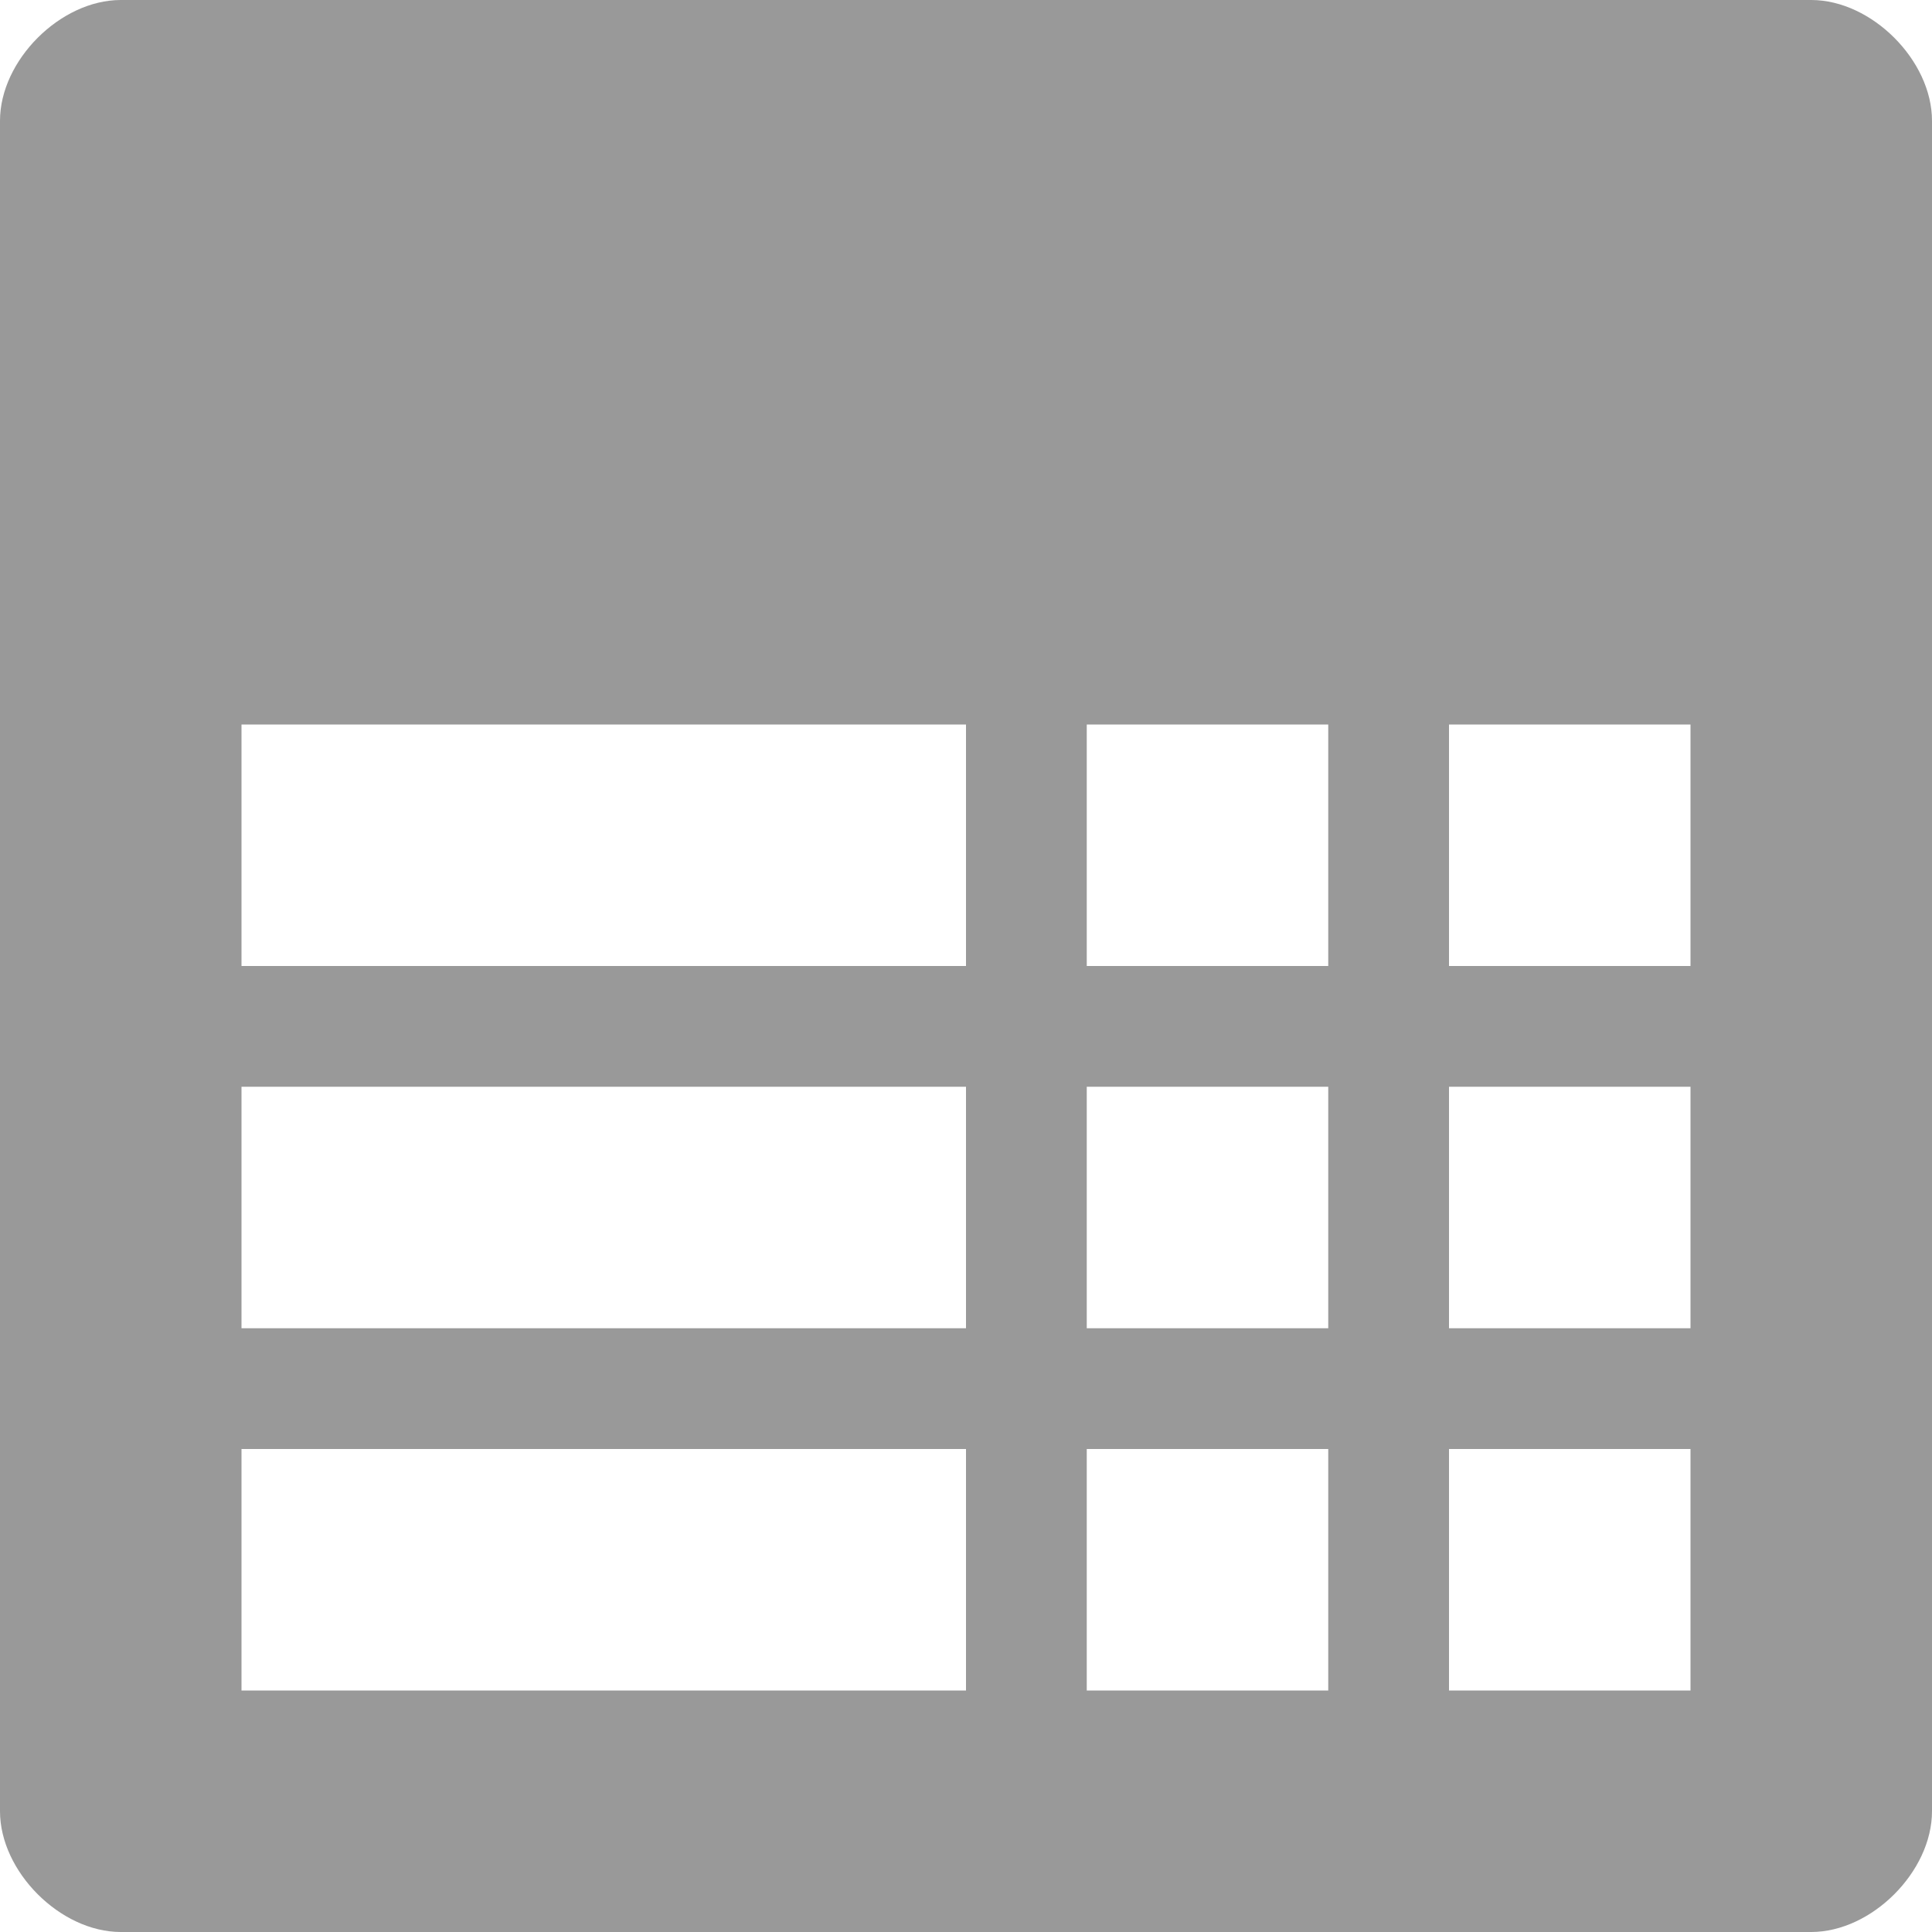
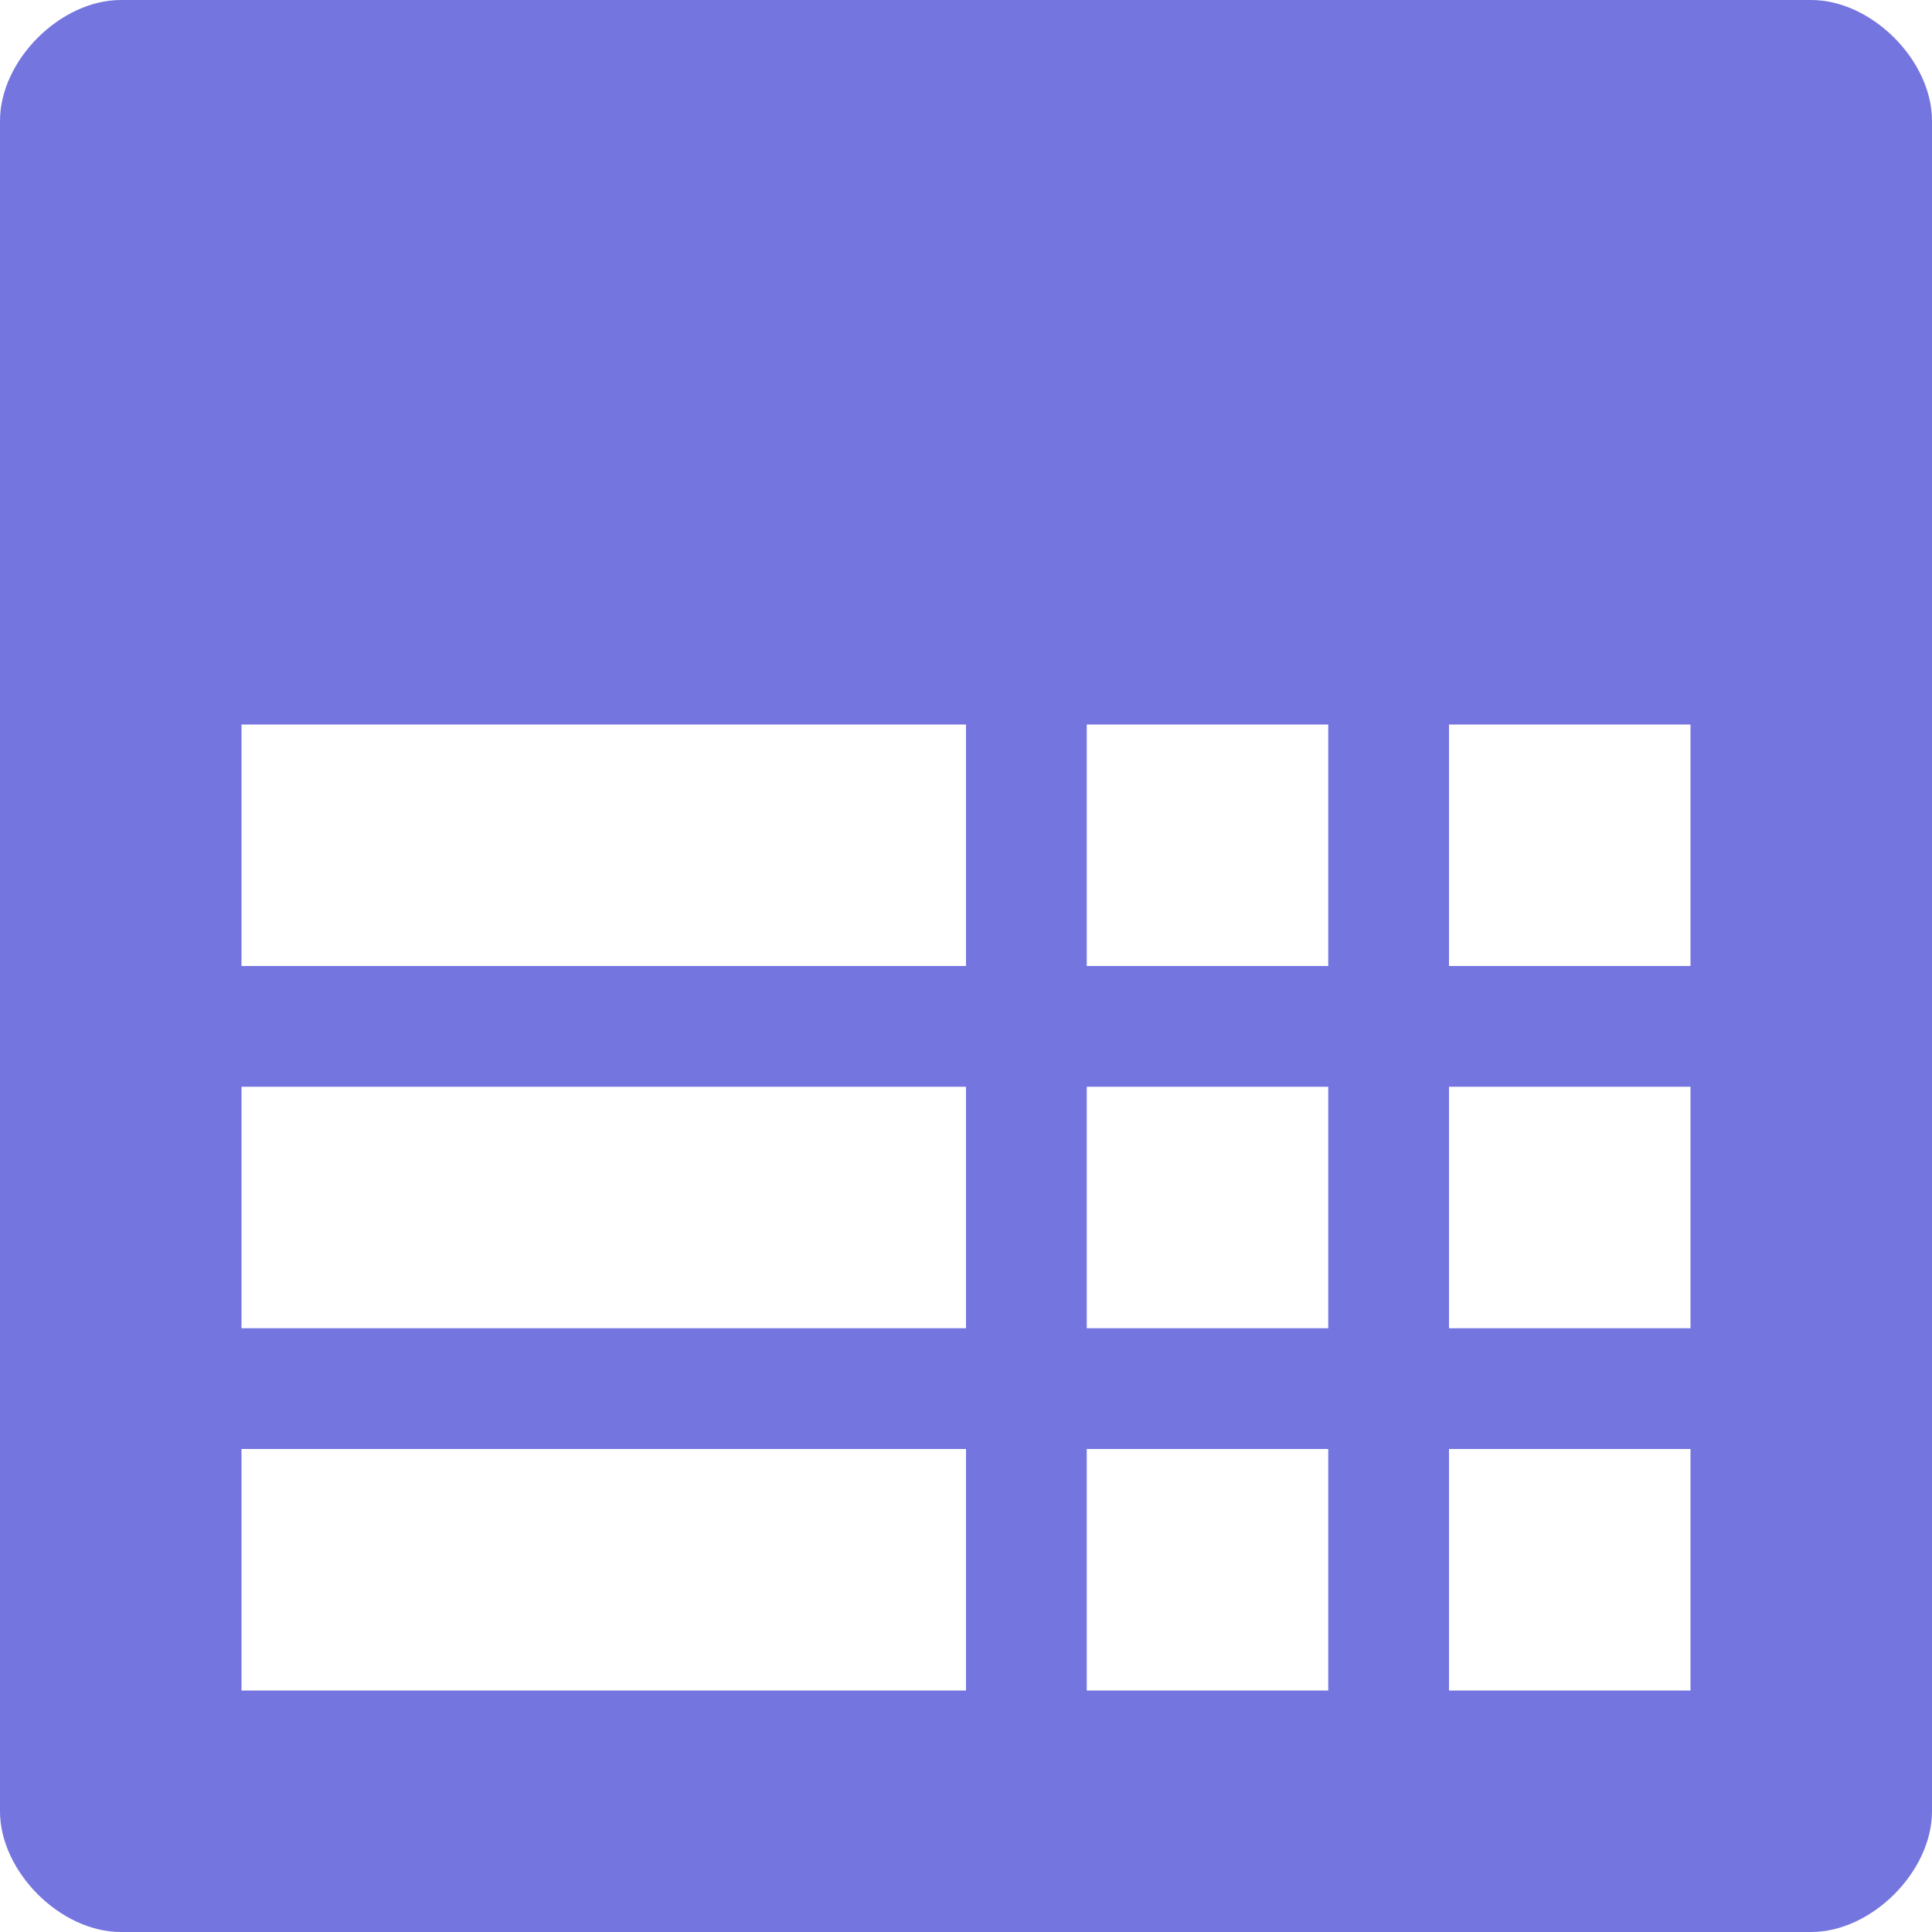
<svg xmlns="http://www.w3.org/2000/svg" width="16" height="16" viewBox="0 0 16 16" preserveAspectRatio="xMinYMid meet" overflow="visible">
-   <path d="M15 0H1C.5 0 0 .5 0 1v14c0 .5.5 1 1 1h14c.5 0 1-.5 1-1V1c0-.5-.5-1-1-1zM8 14H2v-2h6v2zm0-3H2V9h6v2zm0-3H2V6h6v2zm3 6H9v-2h2v2zm0-3H9V9h2v2zm0-3H9V6h2v2zm3 6h-2v-2h2v2zm0-3h-2V9h2v2zm0-3h-2V6h2v2z" fill="#999" />
+   <path d="M15 0H1C.5 0 0 .5 0 1v14c0 .5.5 1 1 1h14c.5 0 1-.5 1-1V1c0-.5-.5-1-1-1zM8 14H2v-2h6v2zm0-3H2V9h6v2zm0-3H2V6h6v2zm3 6H9v-2h2v2zm0-3H9V9h2v2zm0-3H9V6h2v2zm3 6h-2v-2h2v2zm0-3h-2V9h2v2zm0-3h-2V6h2v2z" fill="#7575E0" />
</svg>
